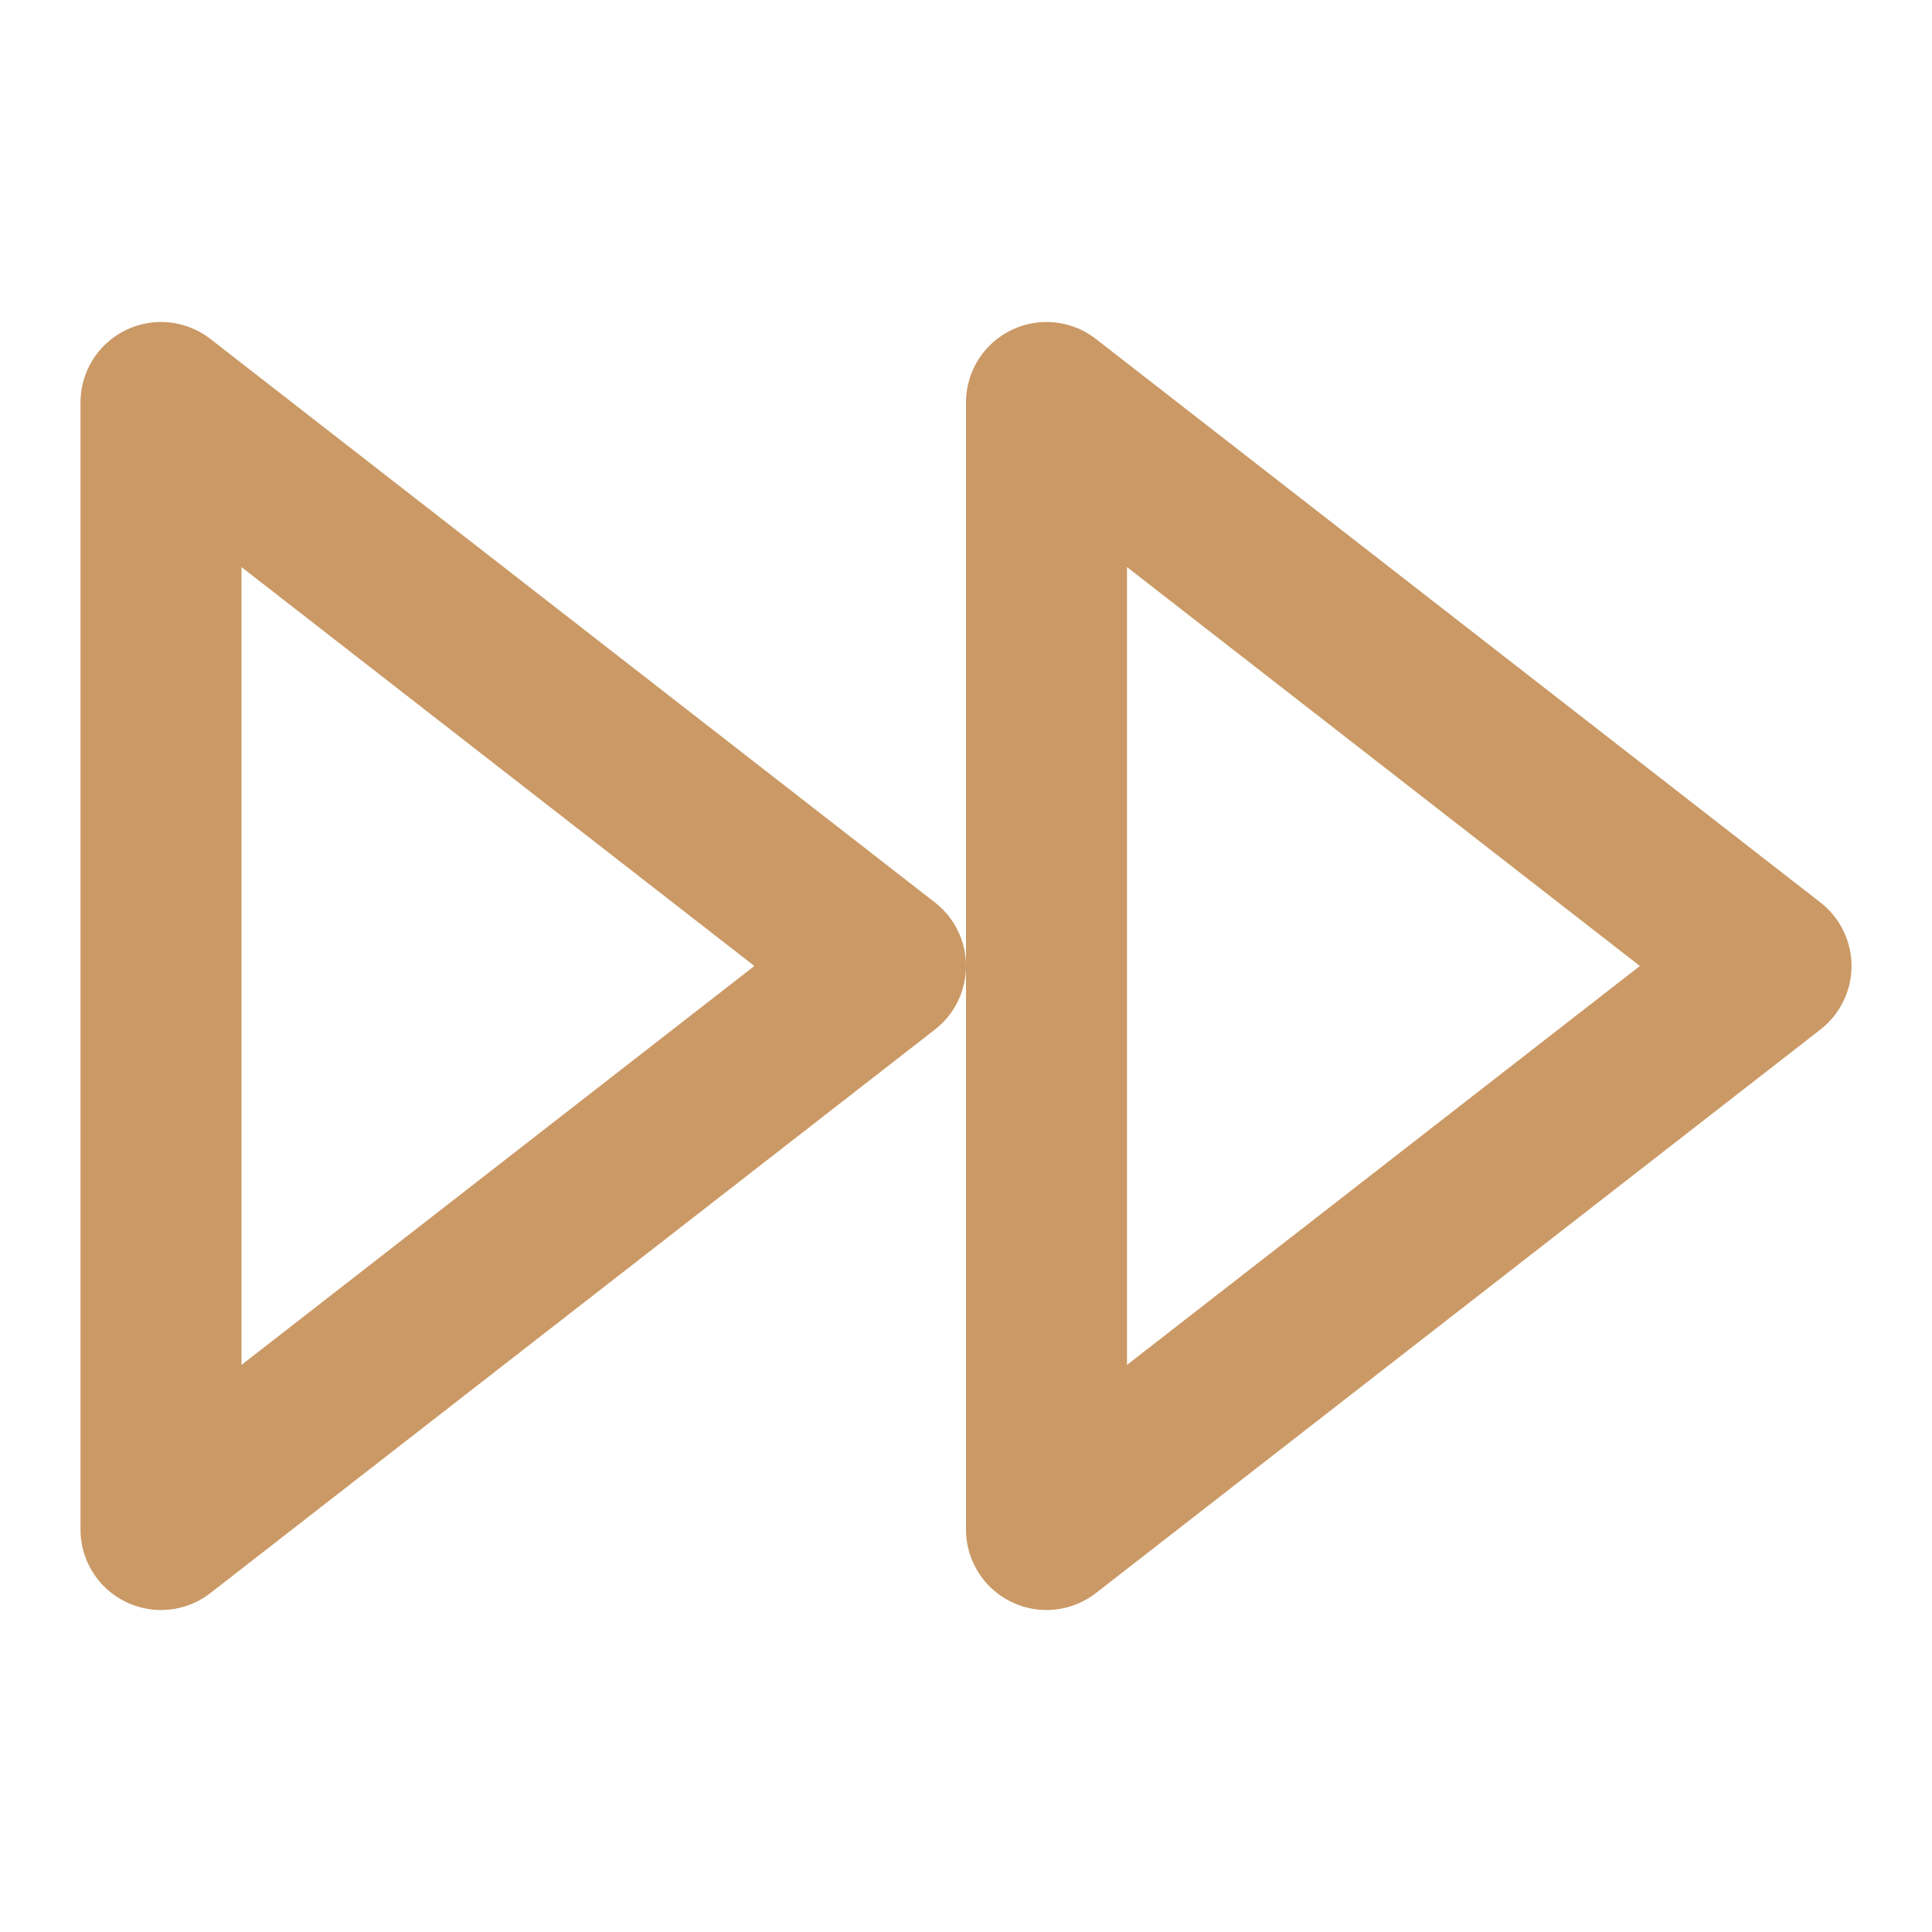
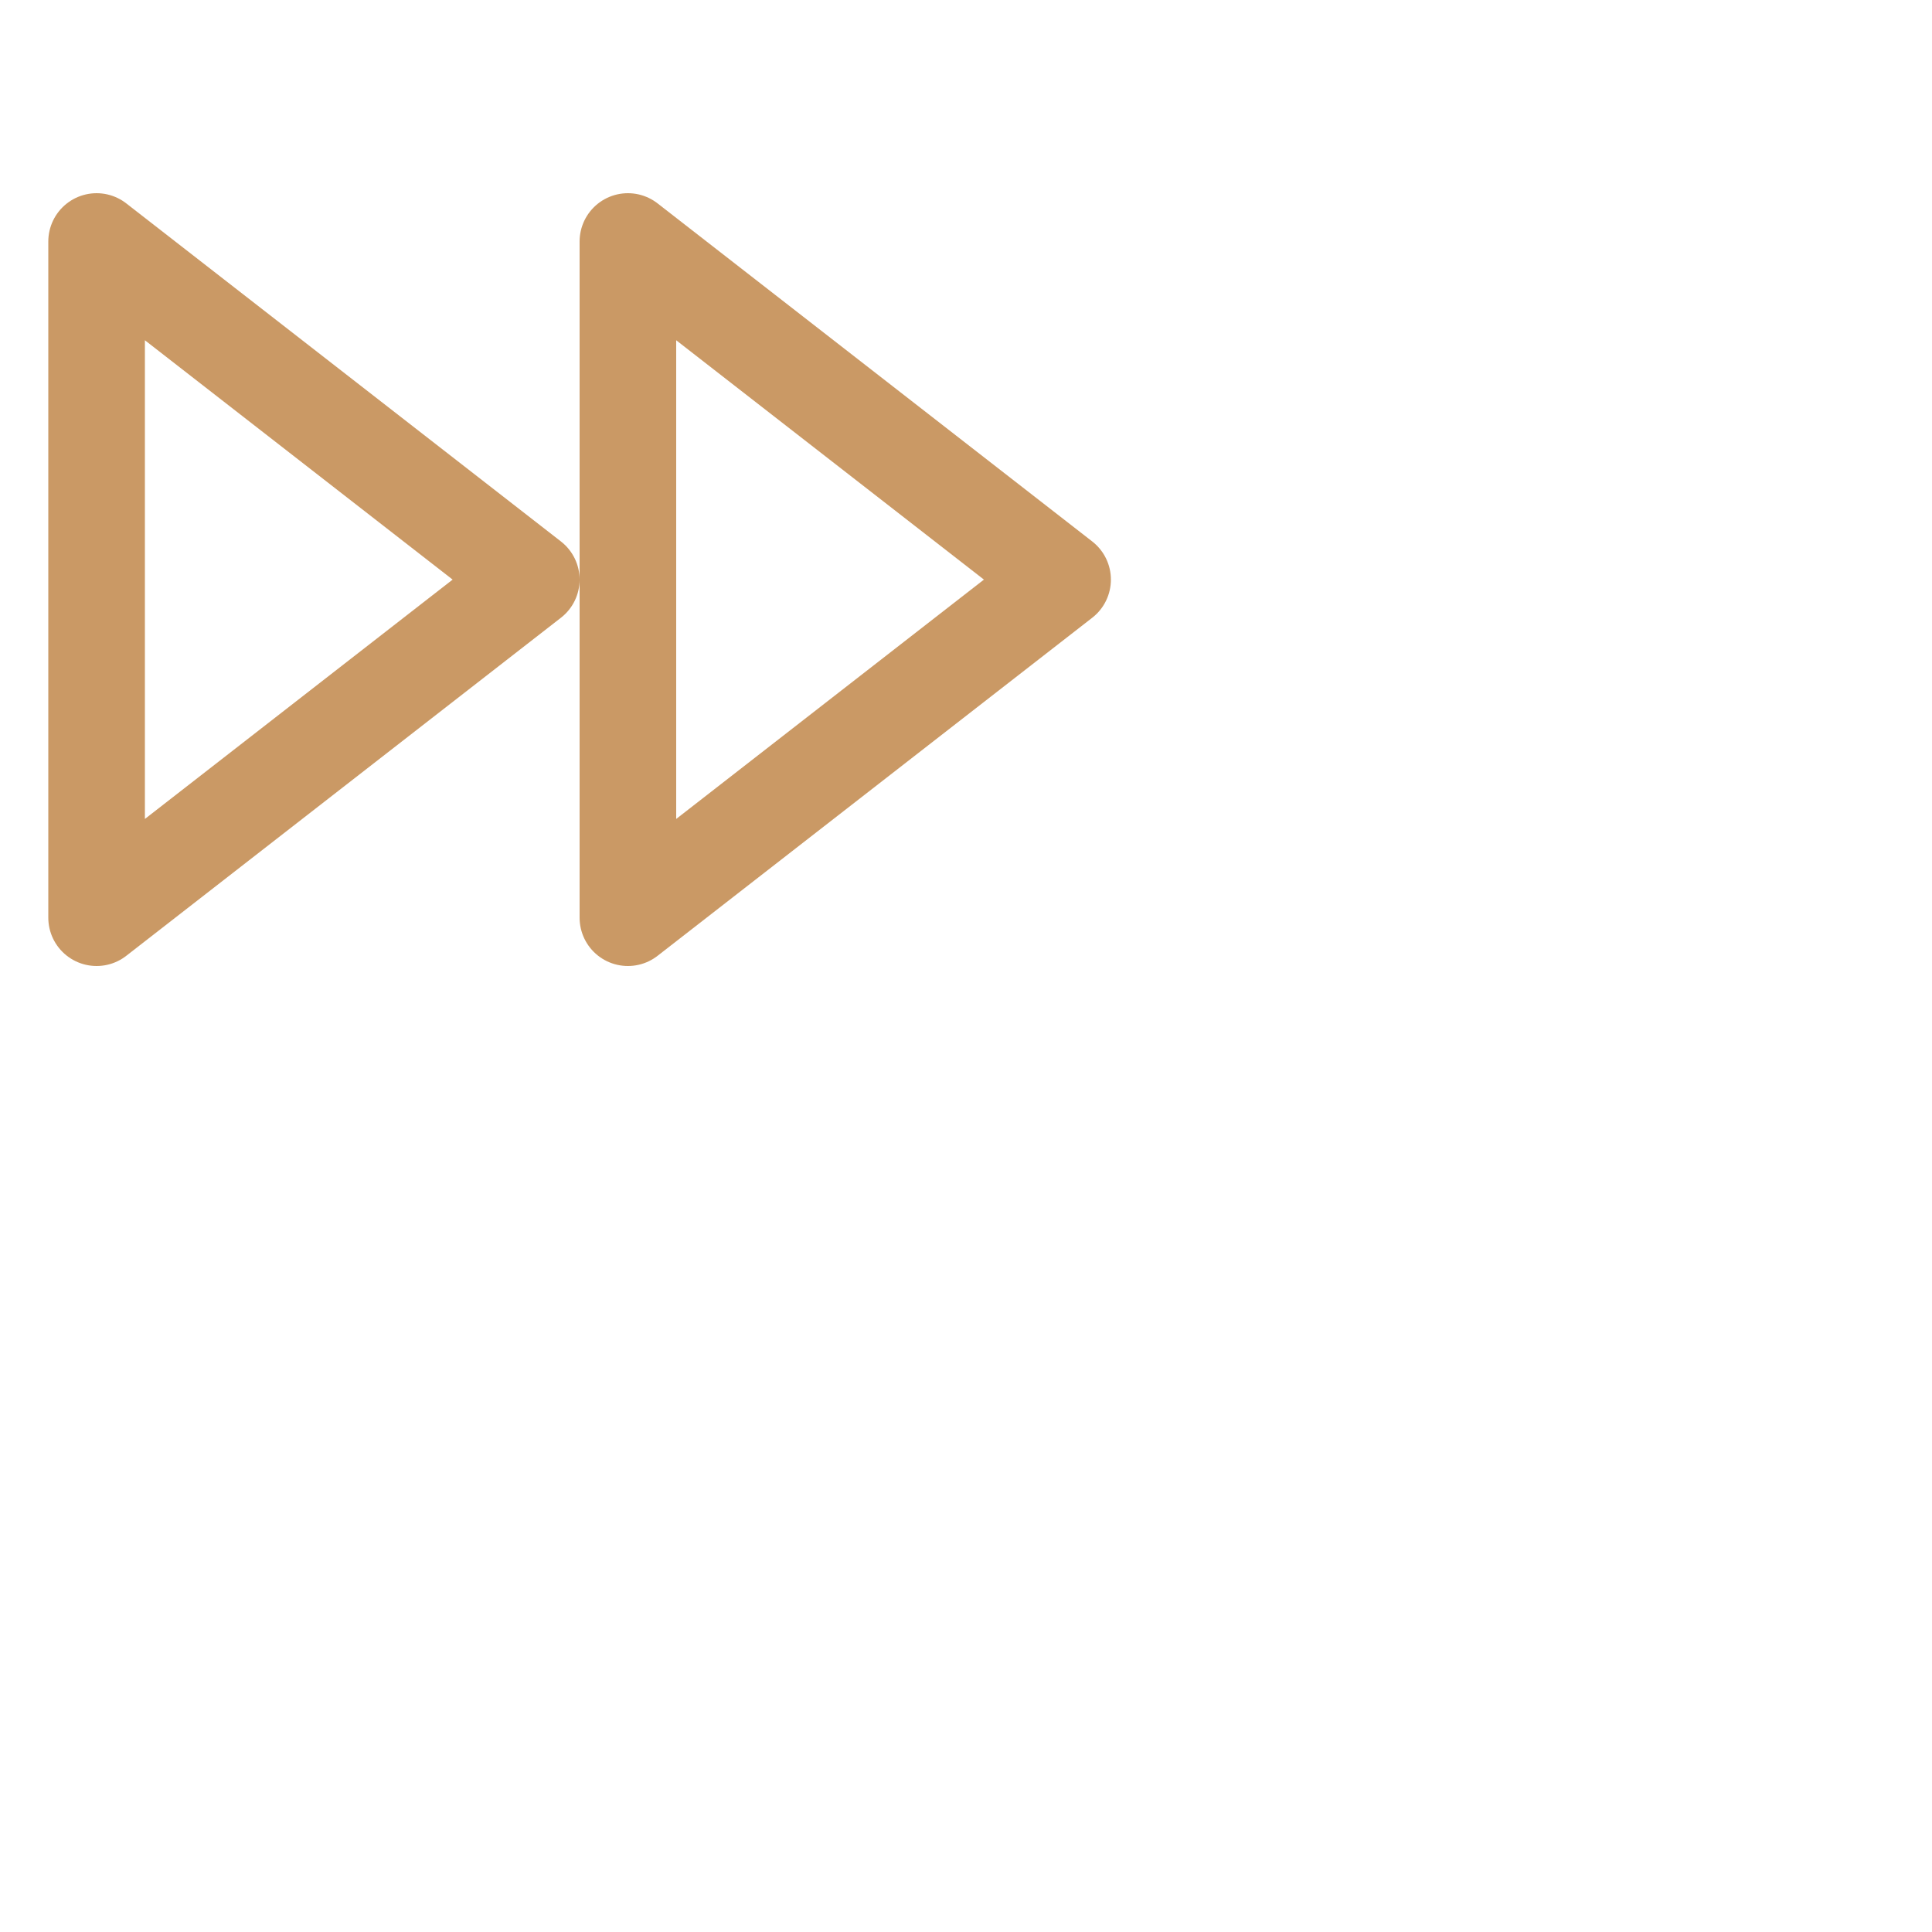
- <svg xmlns="http://www.w3.org/2000/svg" width="48" height="48" viewBox="0 0 48 48" fill="none">
+ <svg xmlns="http://www.w3.org/2000/svg" width="48" height="48" viewBox="0 0 80 80" fill="none">
  <path fill-rule="evenodd" clip-rule="evenodd" d="M26 38L44 24L26 10V38V38Z" stroke="#CA9965" stroke-width="4" stroke-linecap="round" stroke-linejoin="round" />
  <path fill-rule="evenodd" clip-rule="evenodd" d="M4 38L22 24L4 10V38V38Z" stroke="#CA9965" stroke-width="4" stroke-linecap="round" stroke-linejoin="round" />
</svg>
